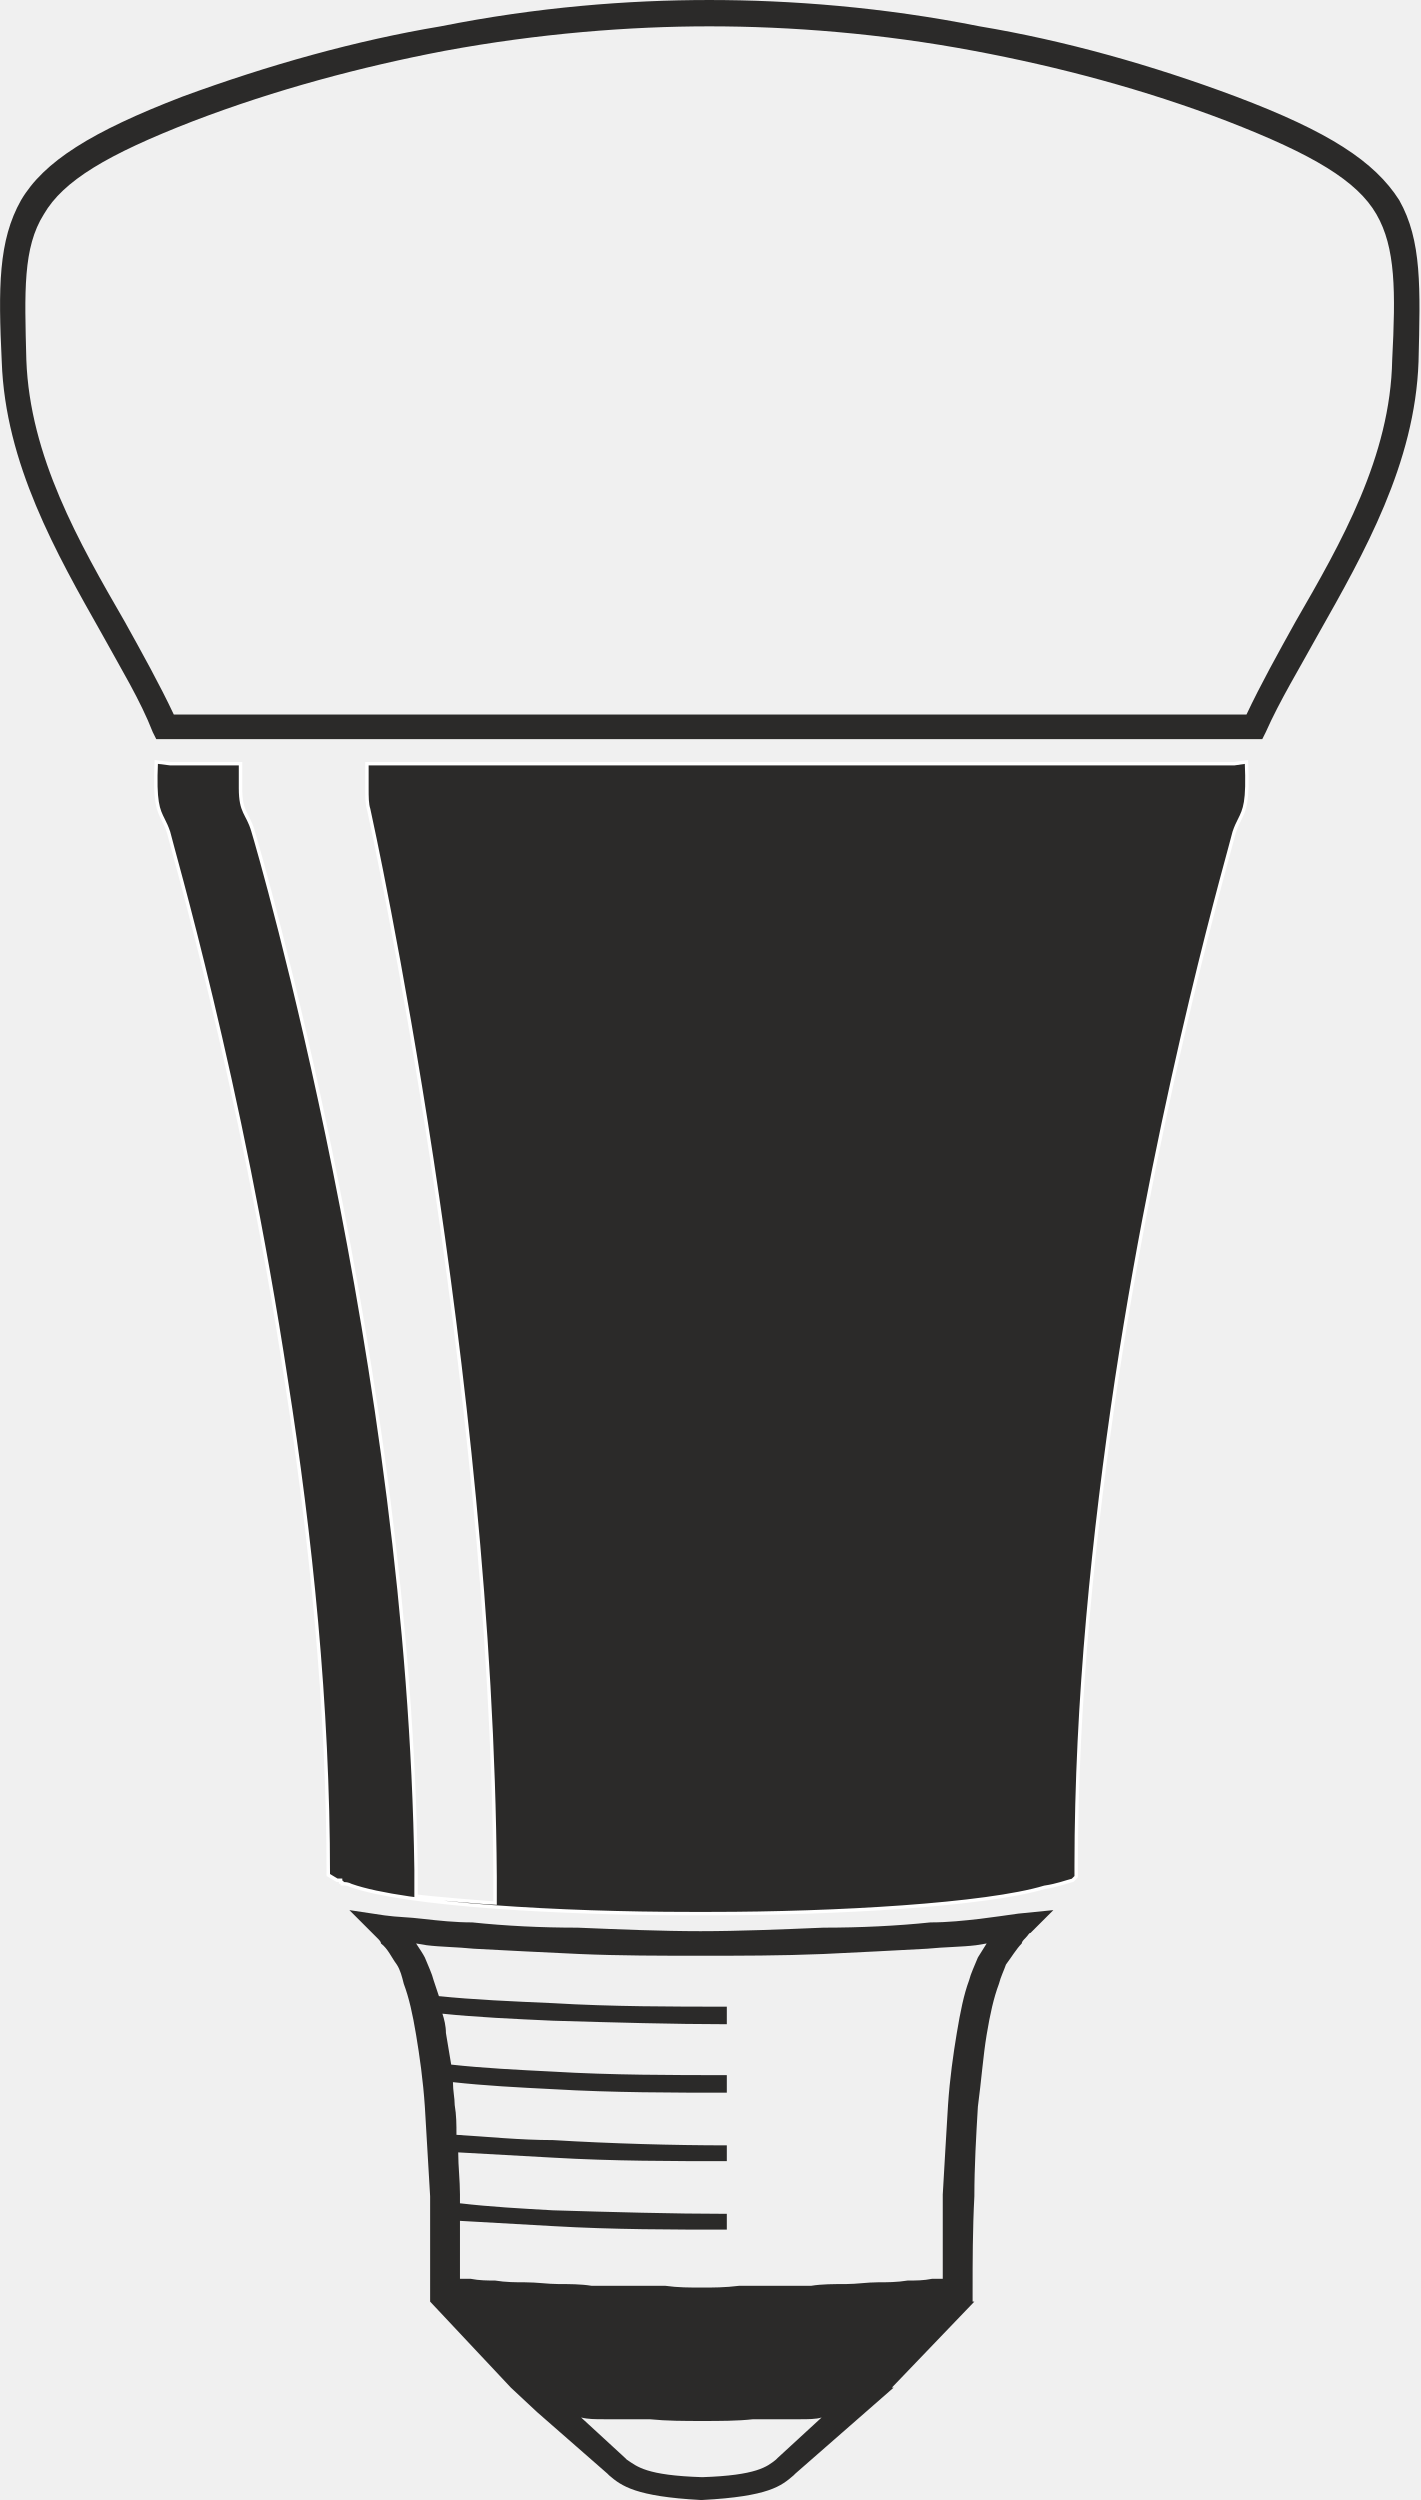
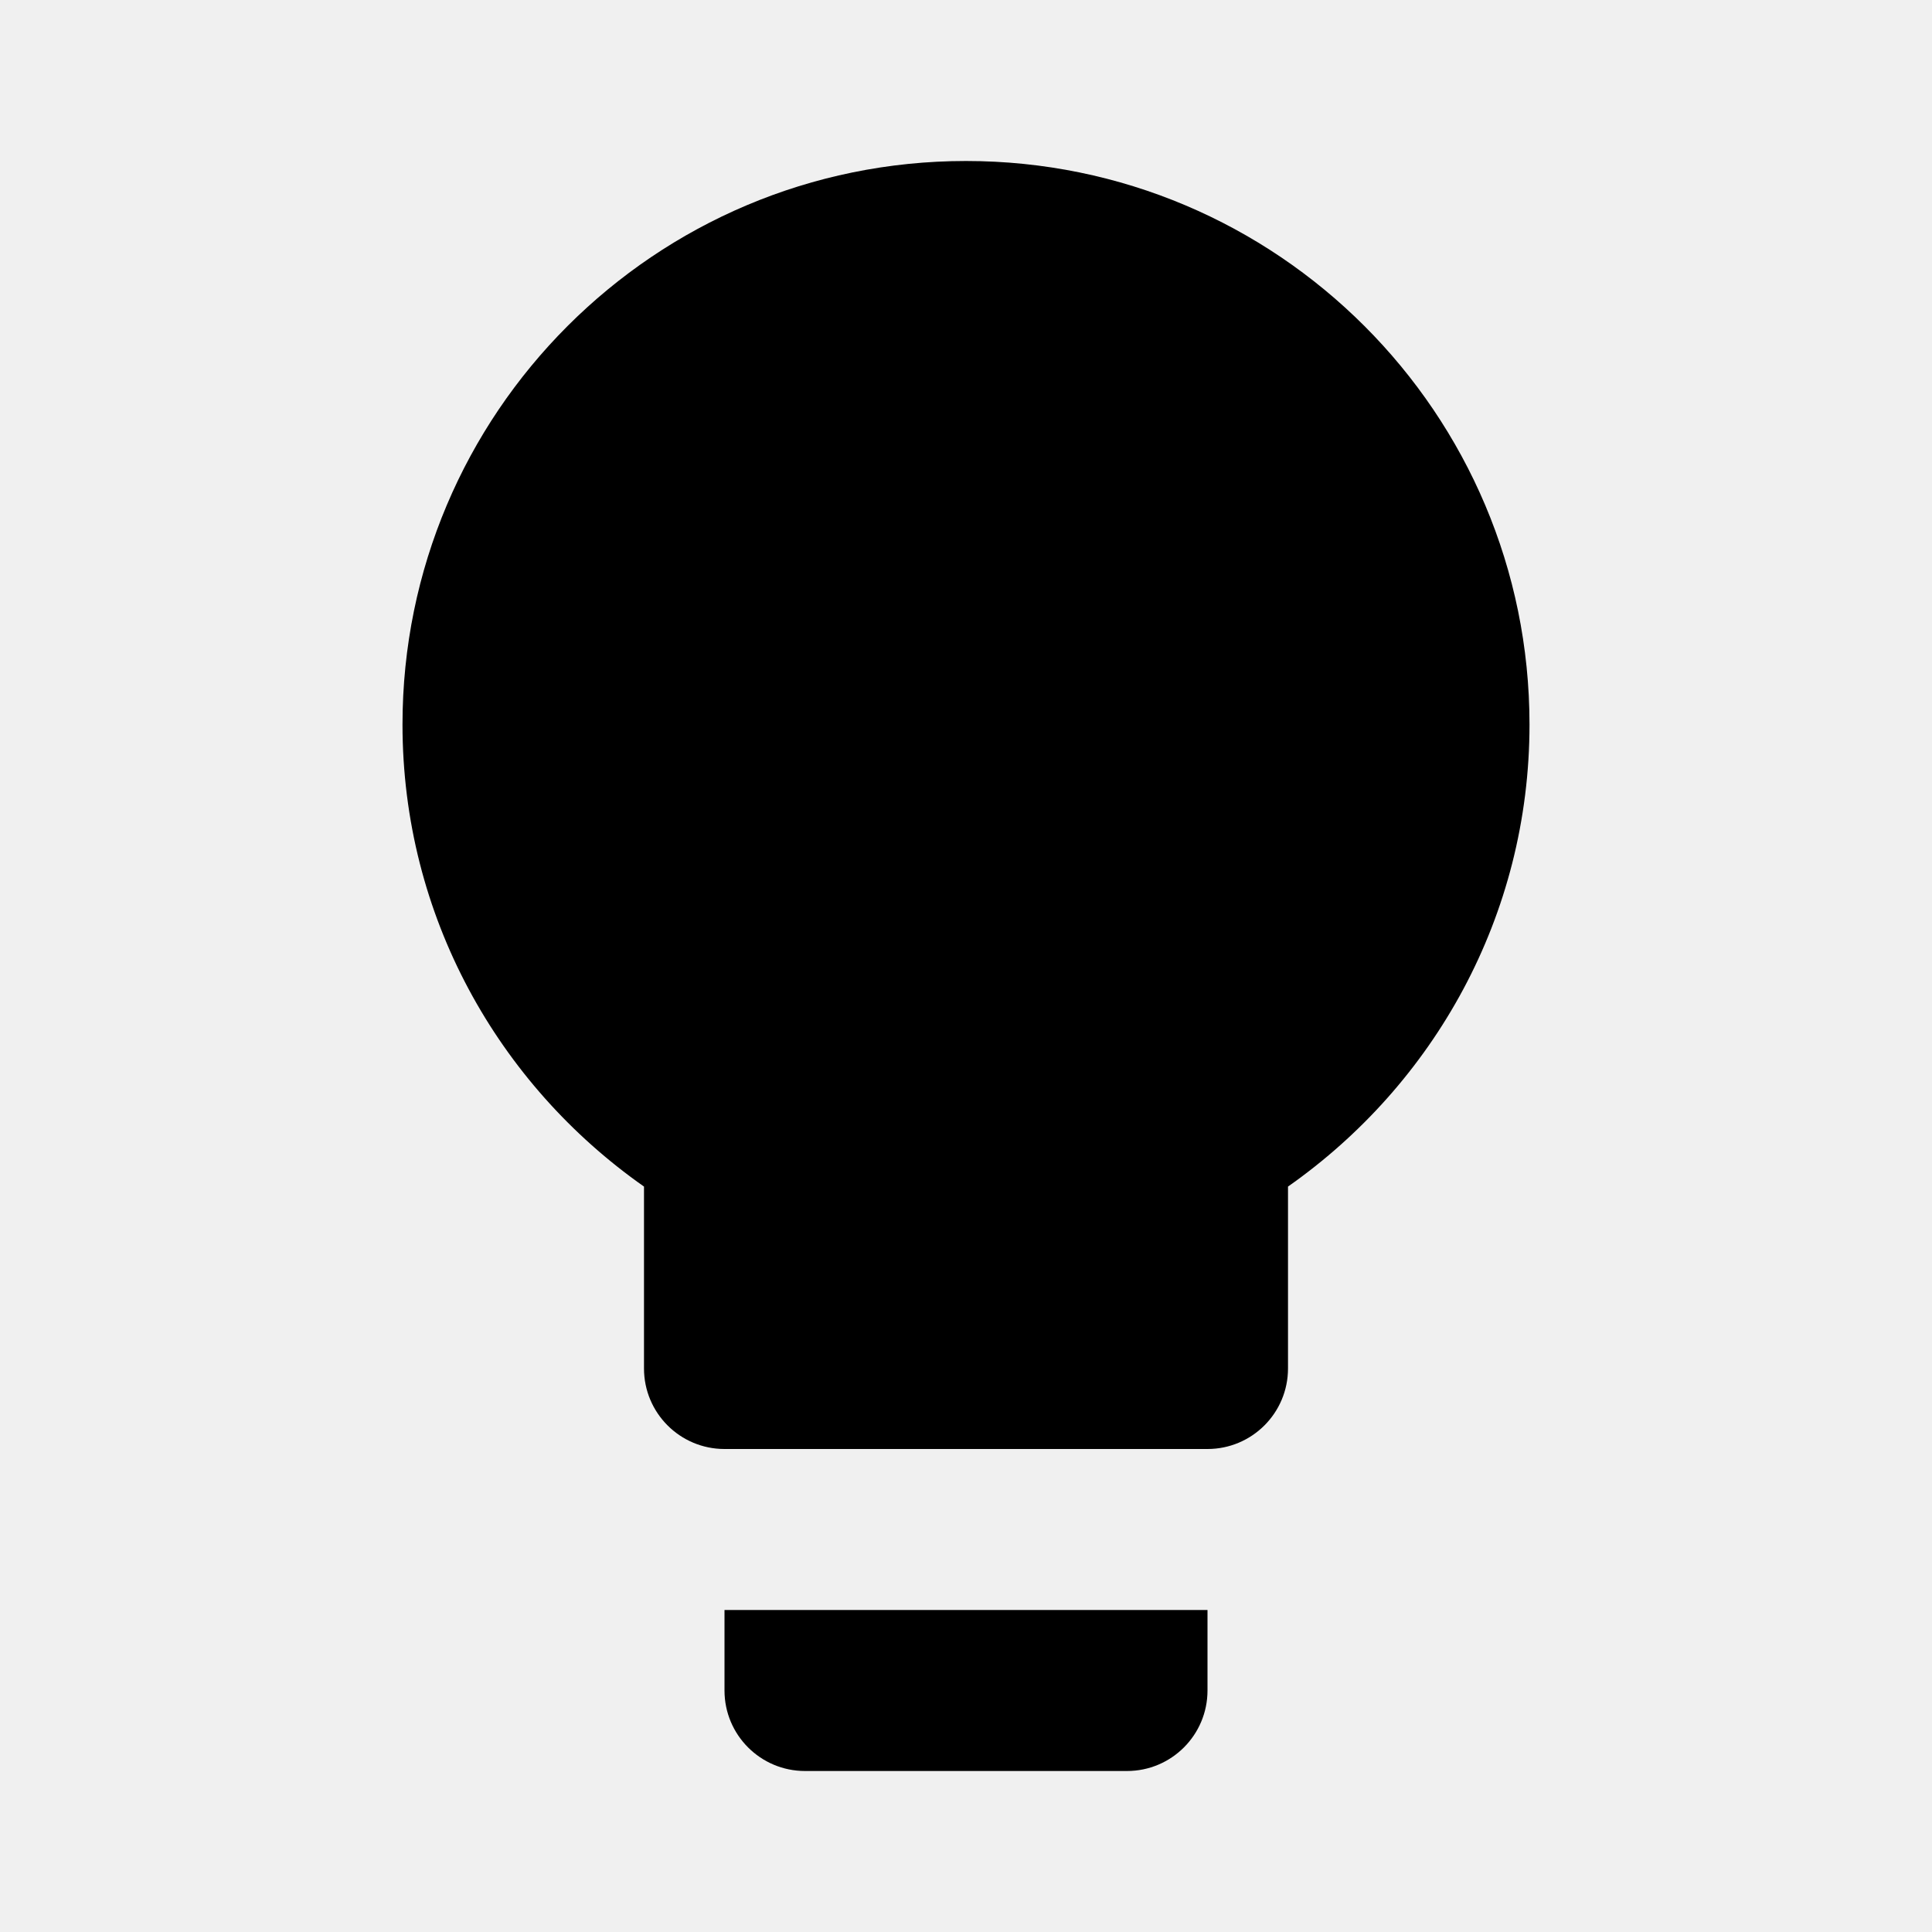
- <svg xmlns="http://www.w3.org/2000/svg" xml:space="preserve" width="82.676mm" height="145.527mm" version="1.1" style="shape-rendering:geometricPrecision; text-rendering:geometricPrecision; image-rendering:optimizeQuality; fill-rule:evenodd; clip-rule:evenodd" viewBox="0 0 809 1424">
-   <defs>
-     <style type="text/css">
-    
-     .str0 {stroke:#2B2A29;stroke-width:9.782}
-     .str1 {stroke:white;stroke-width:1.956}
-     .fil0 {fill:none}
-     .fil1 {fill:#2B2A29}
-     .fil2 {fill:#2B2A29;fill-rule:nonzero}
-    
-   </style>
-   </defs>
-   <g id="Layer_x0020_1">
-     <path class="fil0 str0" d="M414 1319c-49,0 -111,-1 -158,-6" />
-     <path class="fil1 str1" d="M200 1074c31,11 120,16 193,16l0 0 6 0 6 0 0 0c71,0 157,-5 190,-15 7,-1 12,-3 16,-4 1,-1 1,-1 2,-2l0 -6c0,-94 10,-190 23,-277 26,-171 65,-303 67,-312 1,-3 2,-5 3,-7 3,-6 5,-10 4,-33l-7 1 -494 0 0 14c0,5 0,9 1,12 2,9 70,320 72,608l0 15c-2,0 -39,-3 -45,-4 0,0 0,0 0,0l0 -15c-4,-286 -89,-579 -93,-592 -3,-10 -7,-10 -7,-24l0 -14 -40 0 0 0 -8 -1c-1,23 1,27 4,33 1,2 2,4 3,7 2,9 41,141 67,312 14,89 24,185 24,282l5 3c1,0 2,0 2,0l0 1c1,0 1,0 1,1 2,0 3,0 5,1z" />
-     <path class="fil2" d="M404 407l306 0c8,-17 18,-35 28,-53 26,-45 54,-94 55,-149 2,-39 2,-64 -9,-83 -11,-19 -36,-34 -85,-53 -47,-18 -96,-31 -144,-40 -53,-10 -105,-14 -151,-14 -45,0 -97,4 -151,14 -47,9 -96,22 -143,40 -49,19 -74,34 -85,53 -12,19 -11,44 -10,83 2,55 30,104 56,149 10,18 20,36 28,53l305 0zm311 14l-311 0 -310 0 -5 0 -2 -4c-7,-18 -18,-36 -29,-56 -26,-46 -55,-97 -57,-155 -2,-42 -2,-69 11,-92 13,-22 40,-39 92,-59 49,-18 99,-32 147,-40 55,-11 107,-15 153,-15 46,0 99,4 154,15 48,8 98,22 146,40 53,20 79,37 93,59 13,23 12,50 11,92 -2,58 -31,109 -57,155 -11,20 -22,38 -30,56l-2 4 -4 0z" />
-     <path class="fil1" d="M580 1090c-7,1 -14,2 -22,3 -9,1 -18,2 -28,2 -19,2 -40,3 -61,3 -24,1 -48,2 -70,2 -22,0 -46,-1 -70,-2 -21,0 -41,-1 -60,-3 -10,0 -19,-1 -28,-2 -8,-1 -15,-1 -22,-2l-20 -3 13 13c1,1 2,2 3,3l0 0c1,1 2,2 2,3 4,3 6,8 9,12 2,3 3,7 4,11l0 0 0 0c3,8 5,17 7,29 2,12 4,26 5,41 1,17 2,34 3,51 0,19 0,38 0,54l0 6 0 0 46 49 0 0 15 14 40 35 0 0 1 1c7,6 15,12 52,14l1 0c38,-2 45,-8 52,-14l1 -1 0 0 40 -35 16 -14 -1 0 47 -49c0,0 0,0 -1,0l0 -6c0,-16 0,-35 1,-54 0,-17 1,-34 2,-51 2,-15 3,-29 5,-41 2,-12 4,-21 7,-29l0 0 0 0c1,-4 3,-8 4,-11 3,-4 6,-9 9,-12 0,-1 1,-2 2,-3 2,-2 2,-3 3,-3l13 -13 -20 2zm-166 63c-30,0 -65,-1 -99,-2 -22,-1 -44,-2 -63,-4 1,3 2,7 2,11 1,6 2,12 3,18 18,2 38,3 58,4 33,2 69,2 99,2l0 10c-30,0 -65,0 -99,-2 -20,-1 -39,-2 -57,-4 0,5 1,9 1,13 1,6 1,11 1,17 17,1 36,3 55,3 33,2 69,3 99,3l0 9c-30,0 -65,0 -99,-2 -19,-1 -37,-2 -54,-3 0,8 1,16 1,24 0,2 0,3 0,5 17,2 35,3 53,4 33,1 69,2 99,2l0 9c-30,0 -65,0 -99,-2 -18,-1 -36,-2 -53,-3 0,11 0,22 0,33l6 0c5,1 10,1 14,1 6,1 12,1 17,1 7,0 13,1 19,1 6,0 13,0 19,1 7,0 14,0 21,0 7,0 14,0 21,0 7,1 14,1 21,1 6,0 13,0 21,-1 6,0 13,0 21,0 6,0 13,0 20,0 6,-1 13,-1 20,-1 6,0 12,-1 18,-1 5,0 11,0 17,-1 5,0 9,0 14,-1l6 0c0,-15 0,-32 0,-48 1,-17 2,-35 3,-51 1,-15 3,-29 5,-41 2,-12 4,-22 7,-30 1,-4 3,-8 5,-13 2,-3 3,-5 5,-8l-6 1c-8,1 -18,1 -28,2 -18,1 -38,2 -59,3 -24,1 -48,1 -70,1l0 0c-22,0 -46,0 -69,-1 -21,-1 -42,-2 -60,-3 -10,-1 -19,-1 -27,-2l-6 -1c2,3 4,6 5,8 2,5 4,9 5,13 1,3 2,6 3,9 19,2 42,3 65,4 33,2 69,2 99,2l0 10zm29 247l-1 1c-5,4 -11,9 -42,10 -32,-1 -37,-6 -43,-10l-1 -1 -25 -23c4,1 8,1 13,1 8,0 17,0 26,0 10,1 20,1 30,1 10,0 20,0 29,-1 10,0 19,0 27,0 4,0 9,0 12,-1l-25 23z" />
-   </g>
+ <svg xmlns="http://www.w3.org/2000/svg" viewBox="0 0 24 24">
+   <path d="M12,2A7,7 0 0,0 5,9C5,11.38 6.19,13.47 8,14.74V17A1,1 0 0,0 9,18H15A1,1 0 0,0 16,17V14.74C17.81,13.47 19,11.38 19,9A7,7 0 0,0 12,2M9,21A1,1 0 0,0 10,22H14A1,1 0 0,0 15,21V20H9V21Z" />
</svg>
